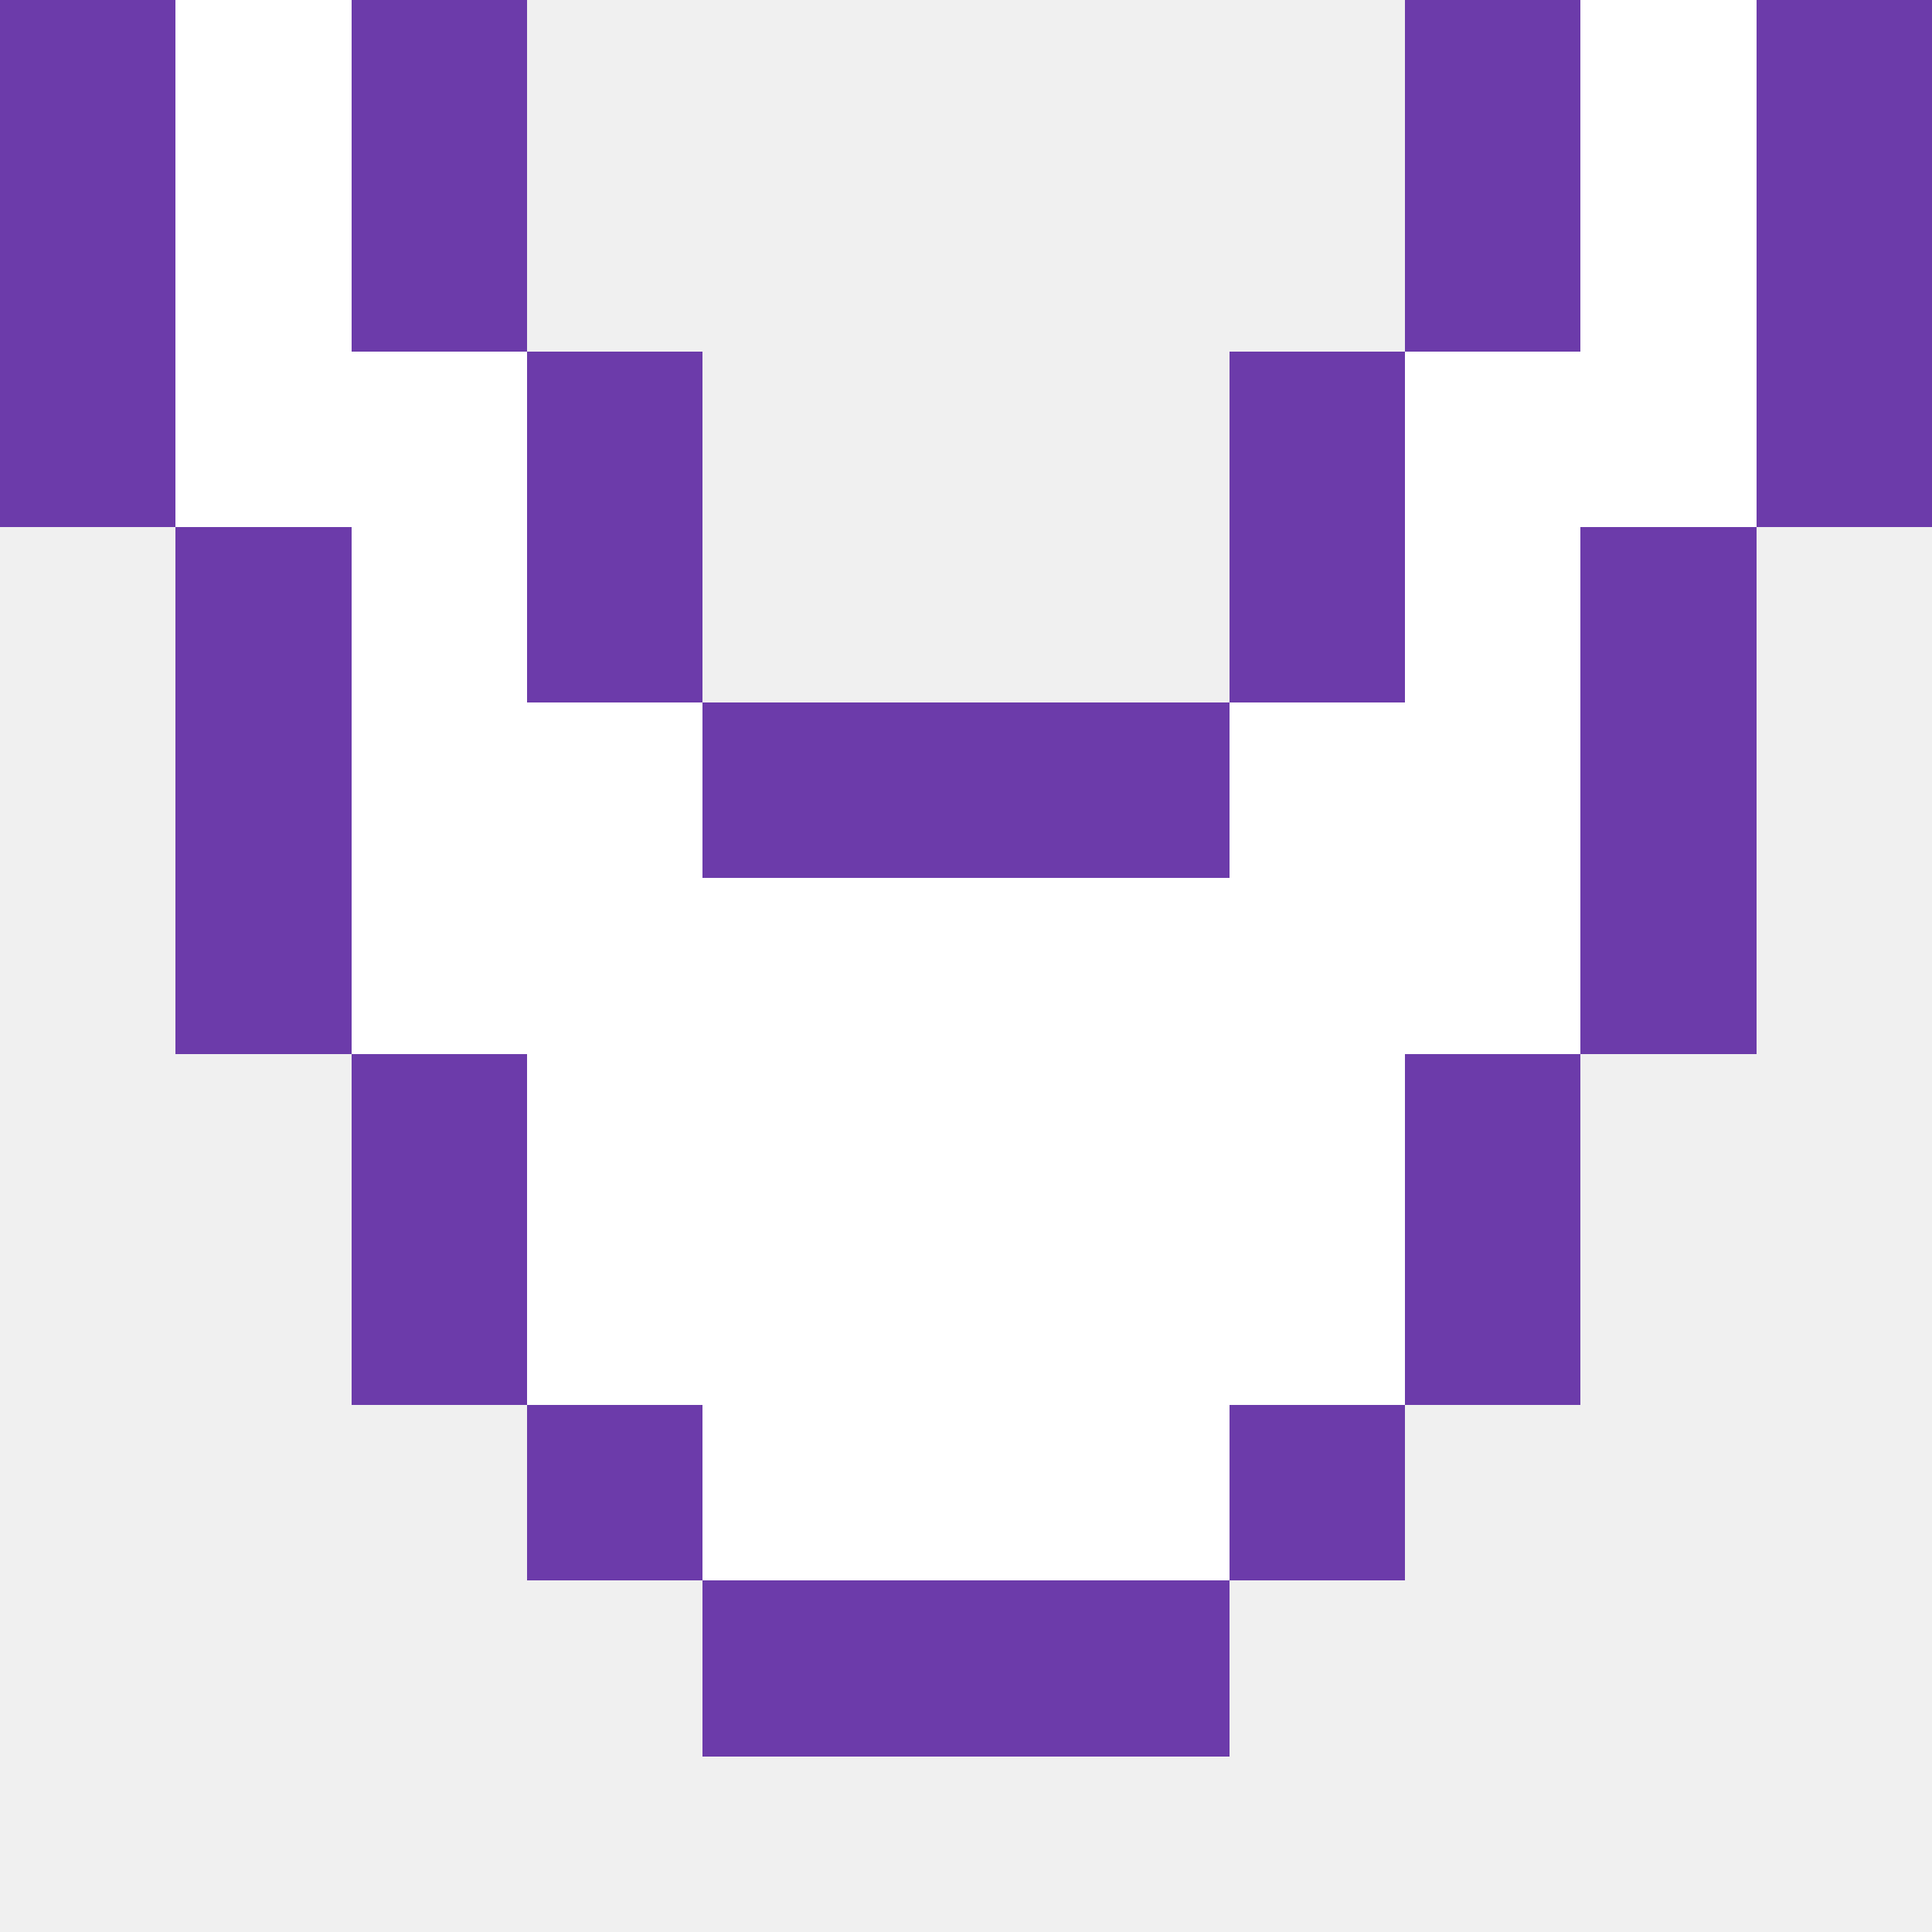
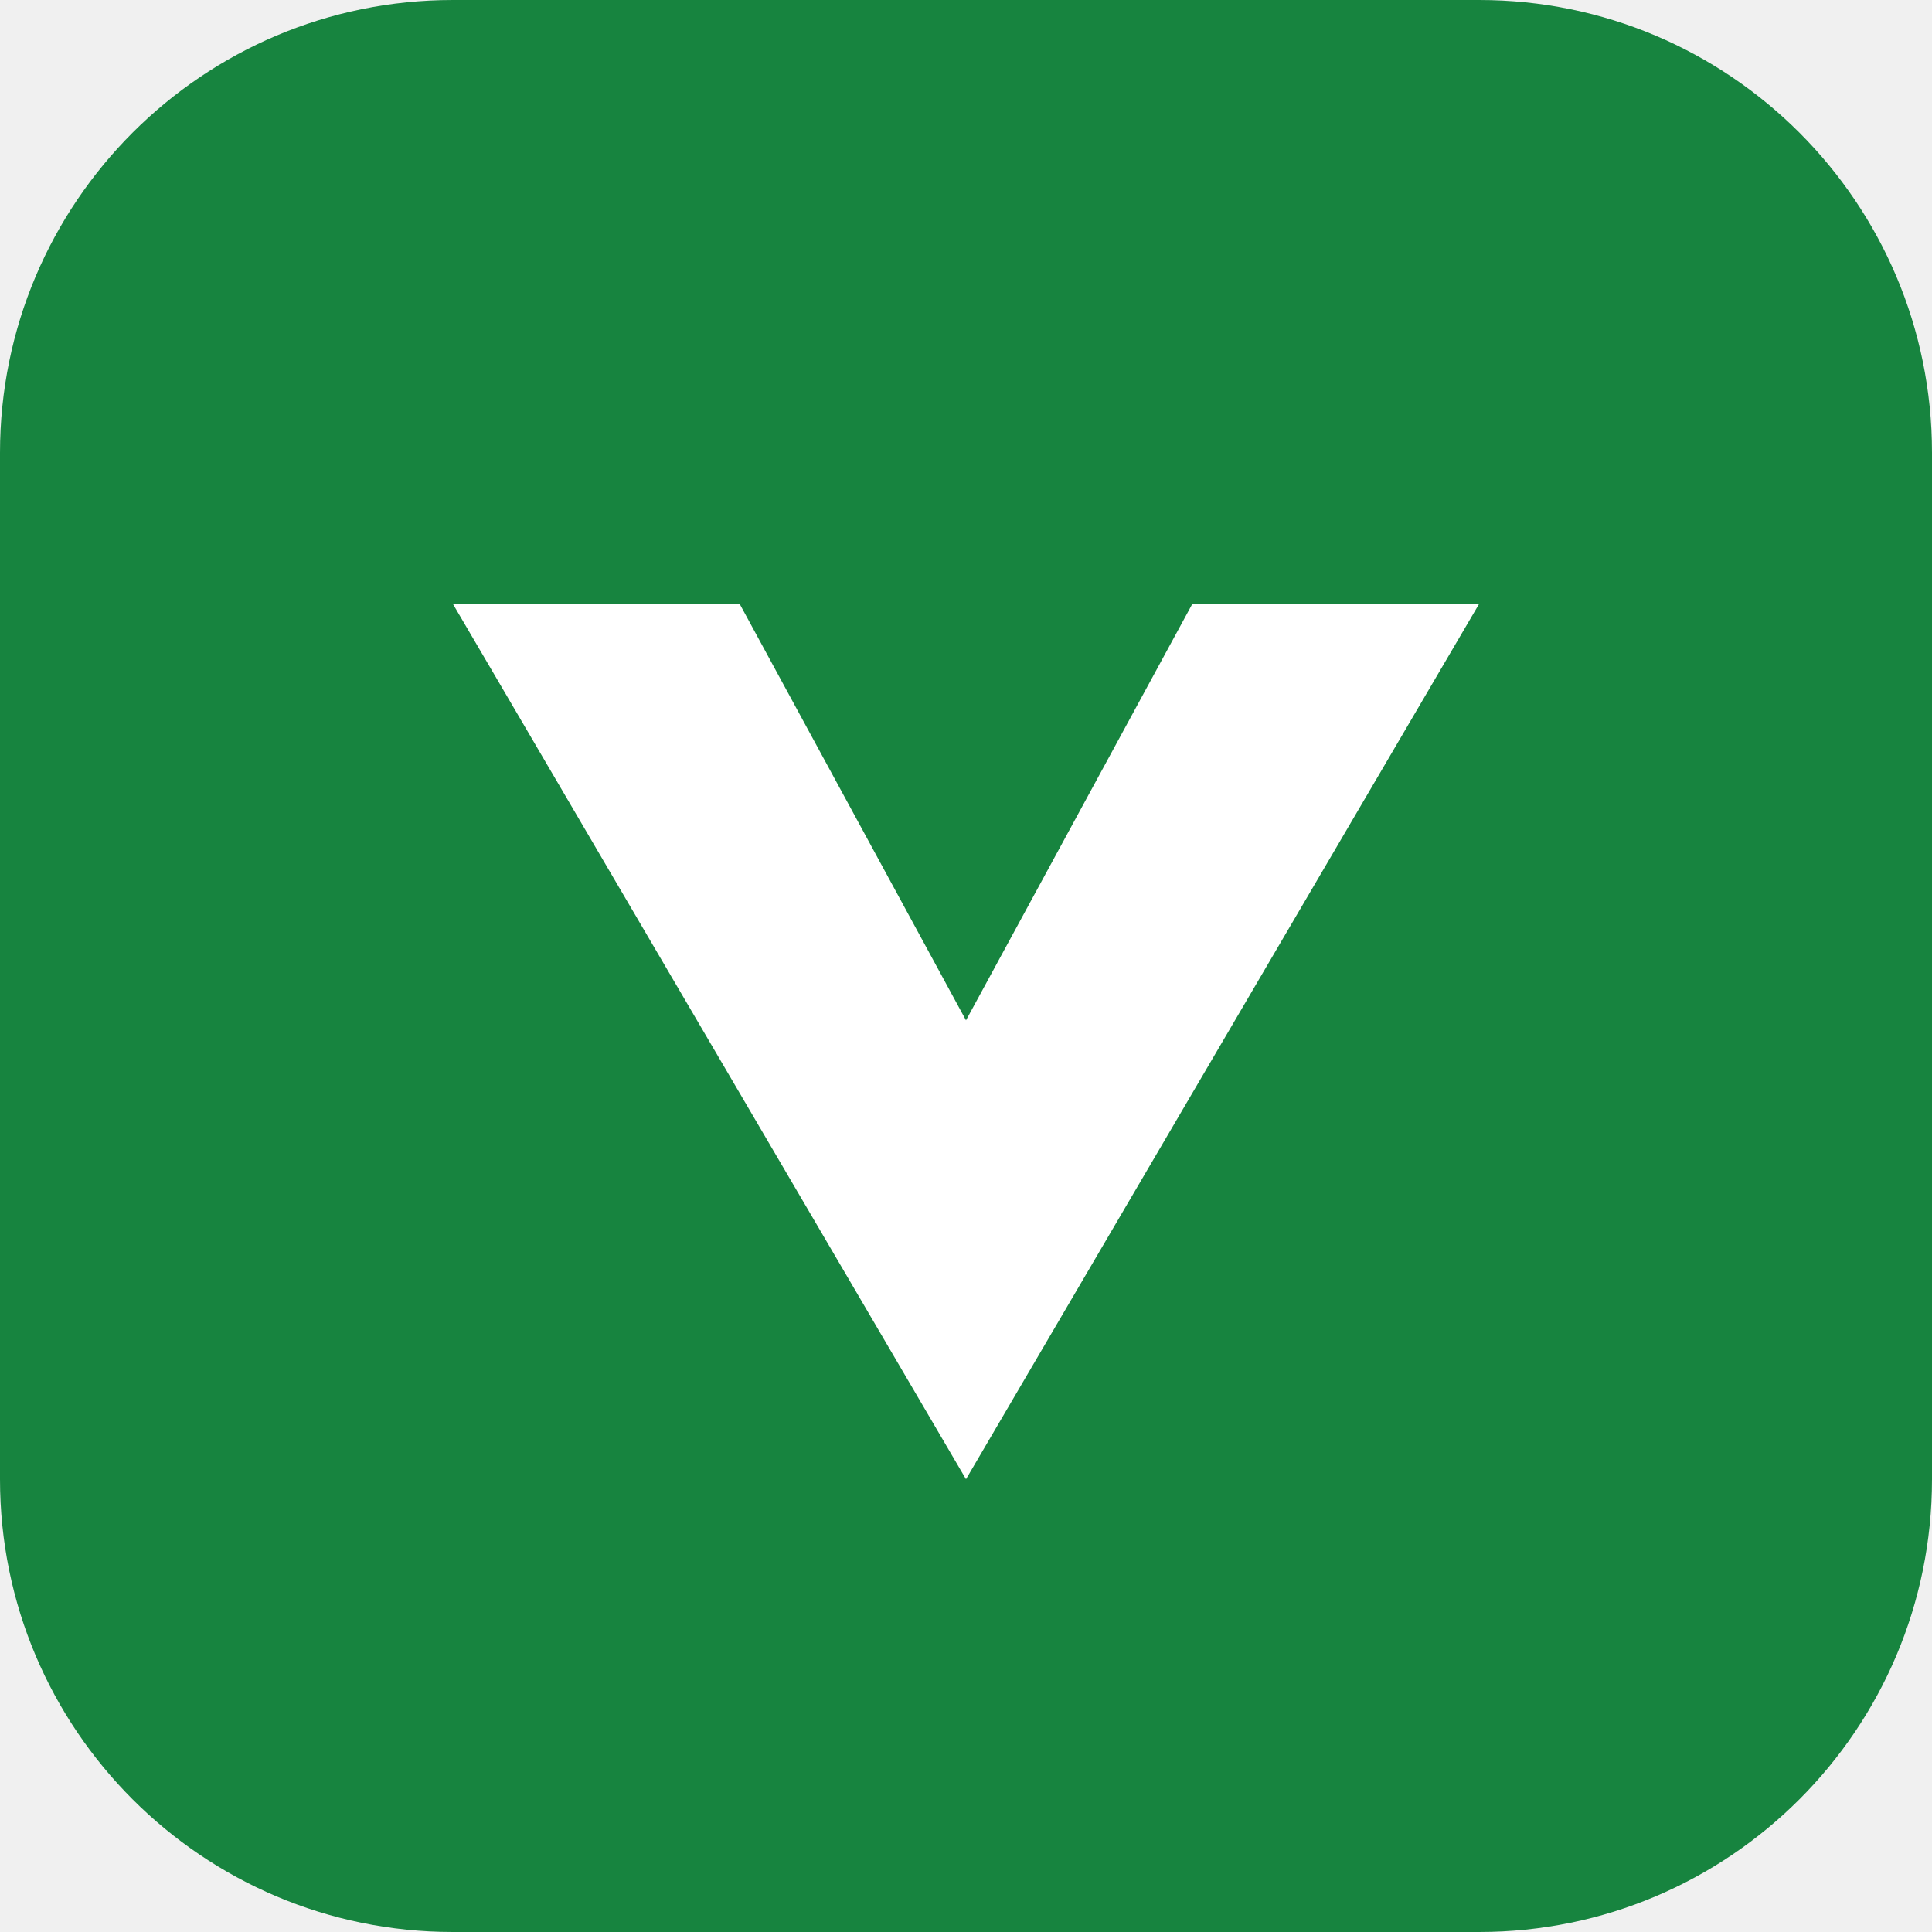
- <svg xmlns="http://www.w3.org/2000/svg" viewBox="0 0 11 11" shape-rendering="crispEdges">
-   <rect x="0" y="0" width="1" height="3" fill="#6C3BAA" />
-   <rect x="10" y="0" width="1" height="3" fill="#6C3BAA" />
-   <rect x="1" y="3" width="1" height="3" fill="#6C3BAA" />
-   <rect x="9" y="3" width="1" height="3" fill="#6C3BAA" />
-   <rect x="2" y="6" width="1" height="2" fill="#6C3BAA" />
-   <rect x="8" y="6" width="1" height="2" fill="#6C3BAA" />
-   <rect x="3" y="8" width="1" height="1" fill="#6C3BAA" />
-   <rect x="7" y="8" width="1" height="1" fill="#6C3BAA" />
-   <rect x="4" y="9" width="3" height="1" fill="#6C3BAA" />
-   <rect x="2" y="0" width="1" height="2" fill="#6C3BAA" />
-   <rect x="8" y="0" width="1" height="2" fill="#6C3BAA" />
-   <rect x="3" y="2" width="1" height="2" fill="#6C3BAA" />
-   <rect x="7" y="2" width="1" height="2" fill="#6C3BAA" />
-   <rect x="4" y="4" width="3" height="1" fill="#6C3BAA" />
-   <rect x="1" y="0" width="1" height="3" fill="#FFFFFF" />
-   <rect x="9" y="0" width="1" height="3" fill="#FFFFFF" />
-   <rect x="2" y="2" width="1" height="4" fill="#FFFFFF" />
-   <rect x="8" y="2" width="1" height="4" fill="#FFFFFF" />
-   <rect x="3" y="4" width="1" height="4" fill="#FFFFFF" />
-   <rect x="7" y="4" width="1" height="4" fill="#FFFFFF" />
-   <rect x="4" y="5" width="3" height="4" fill="#FFFFFF" />
+ <svg xmlns="http://www.w3.org/2000/svg" viewBox="0 0 64 64">
+   <rect width="64" height="64" rx="15" fill="#17843f" />
+   <path d="M15 20 L32 49 L49 20 H39.5 L32 33.8 L24.5 20 Z" fill="#ffffff" />
</svg>
